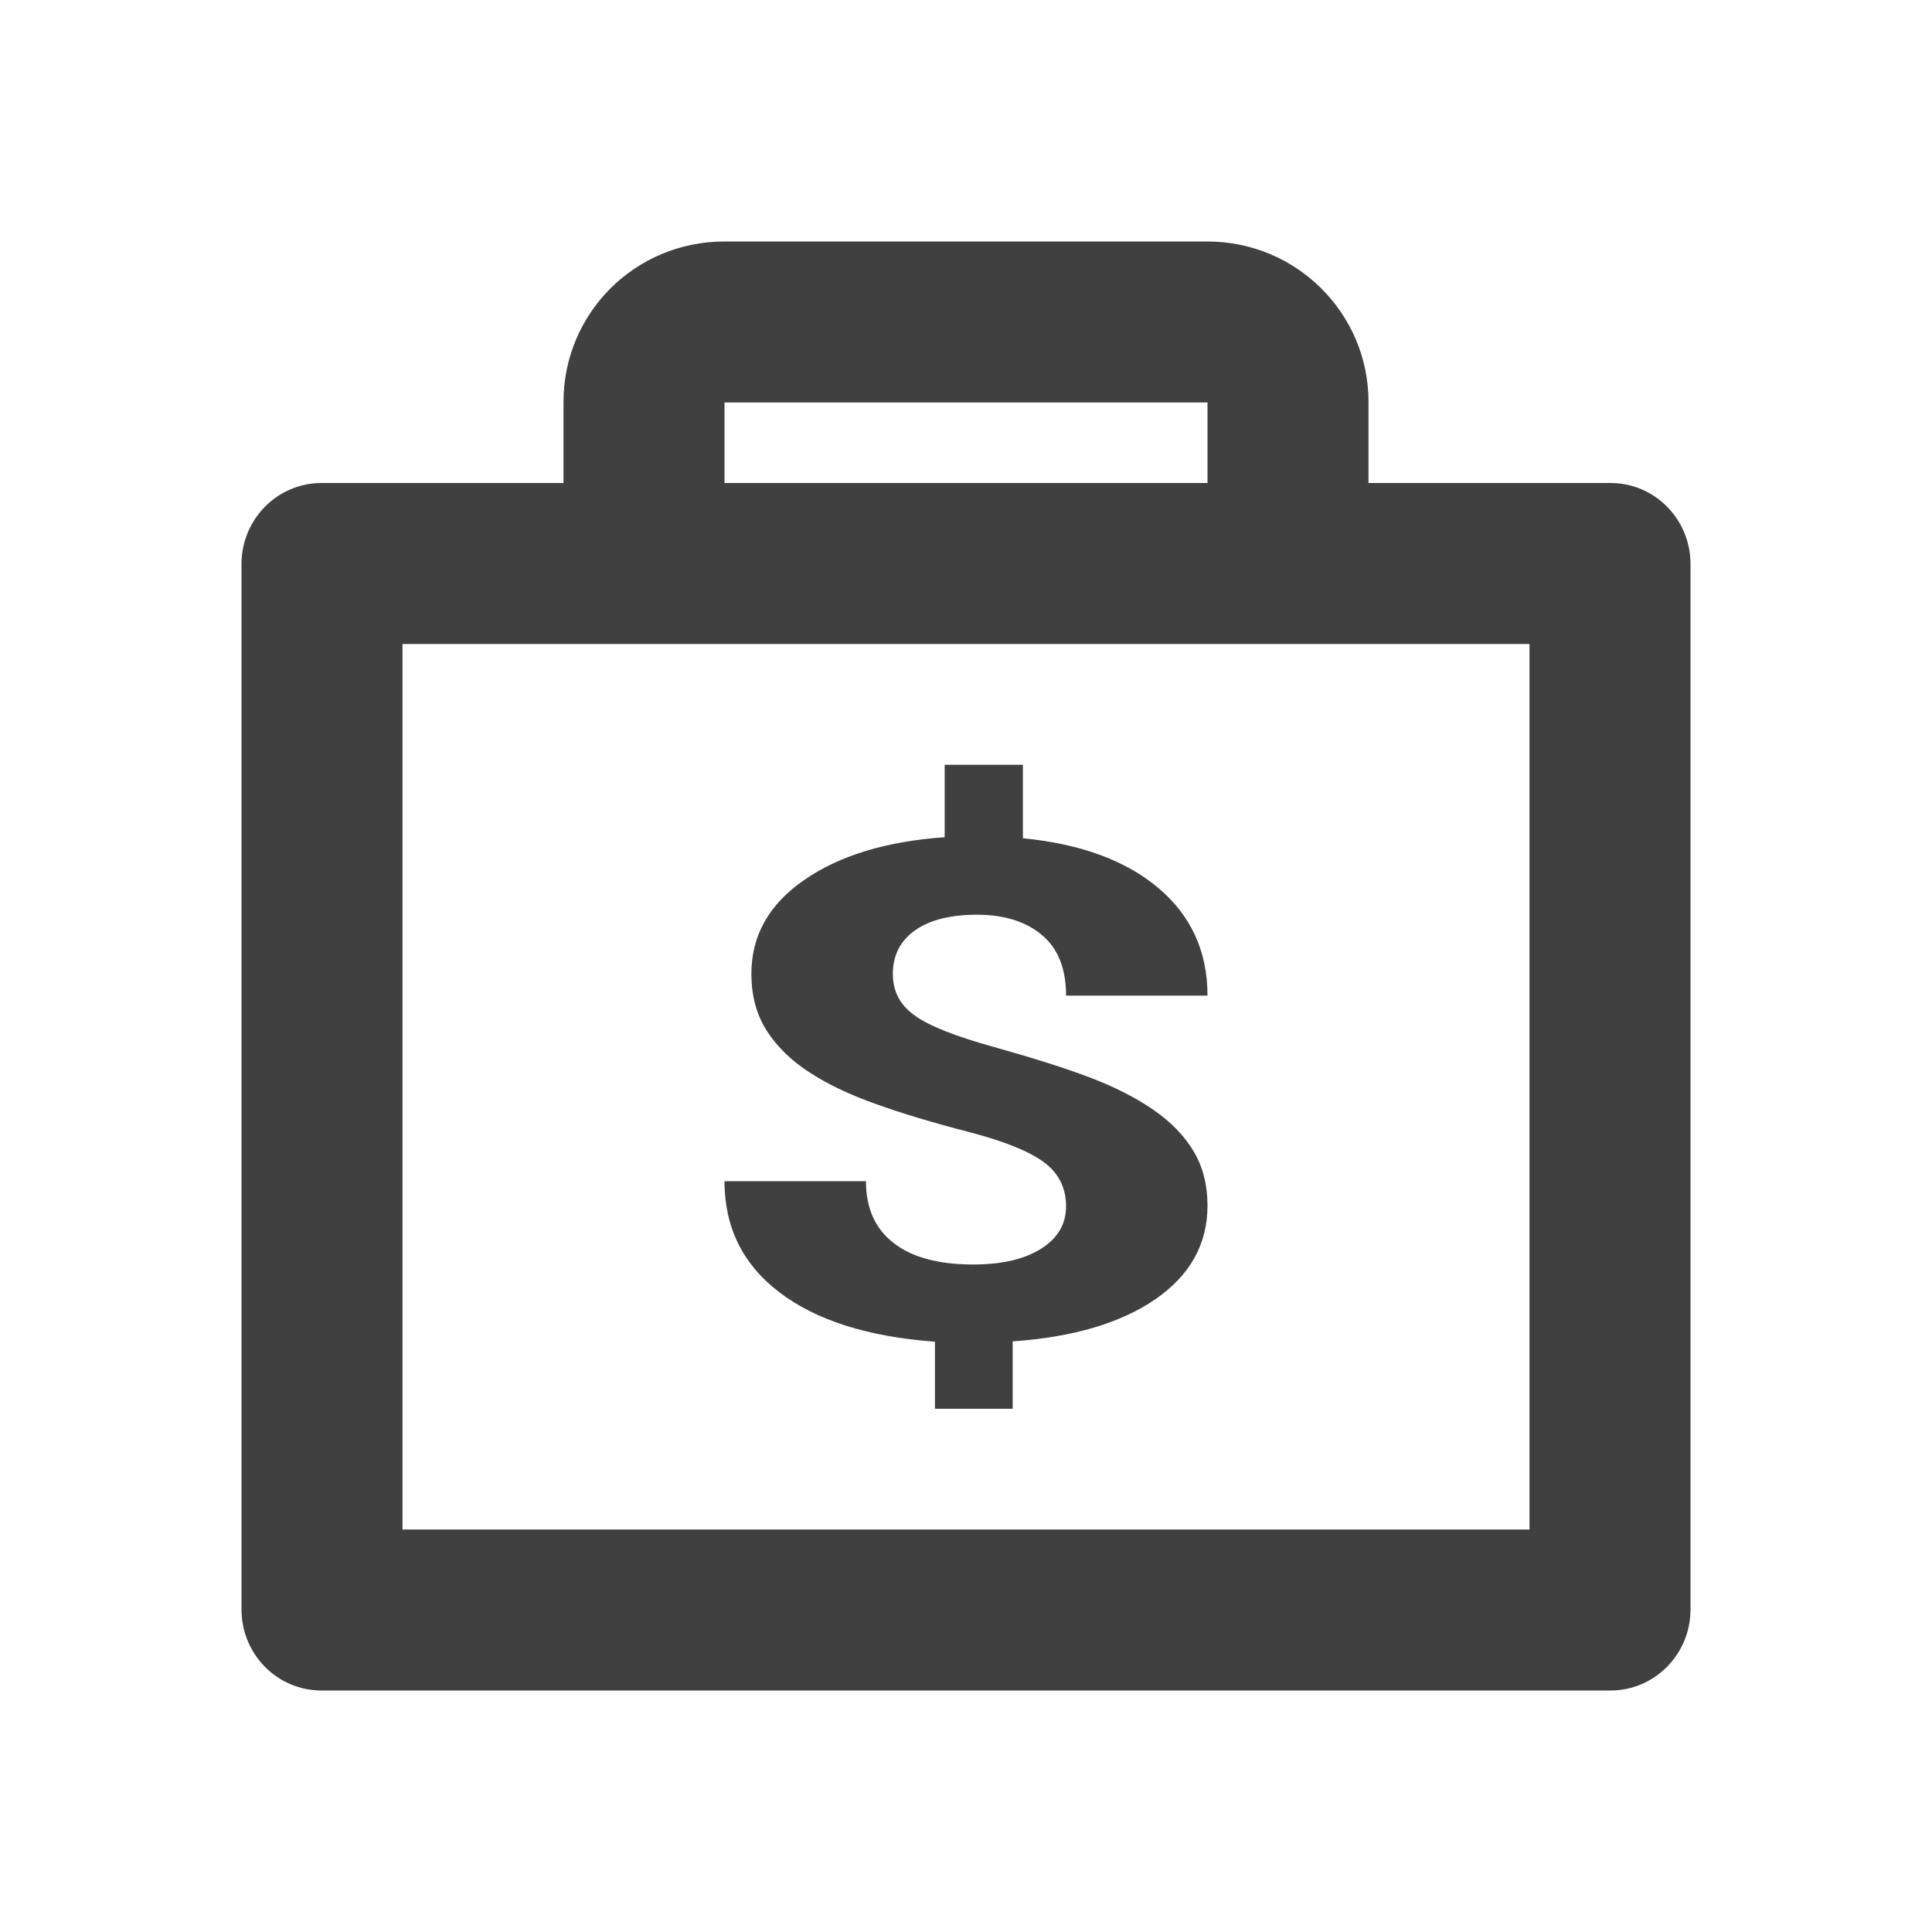
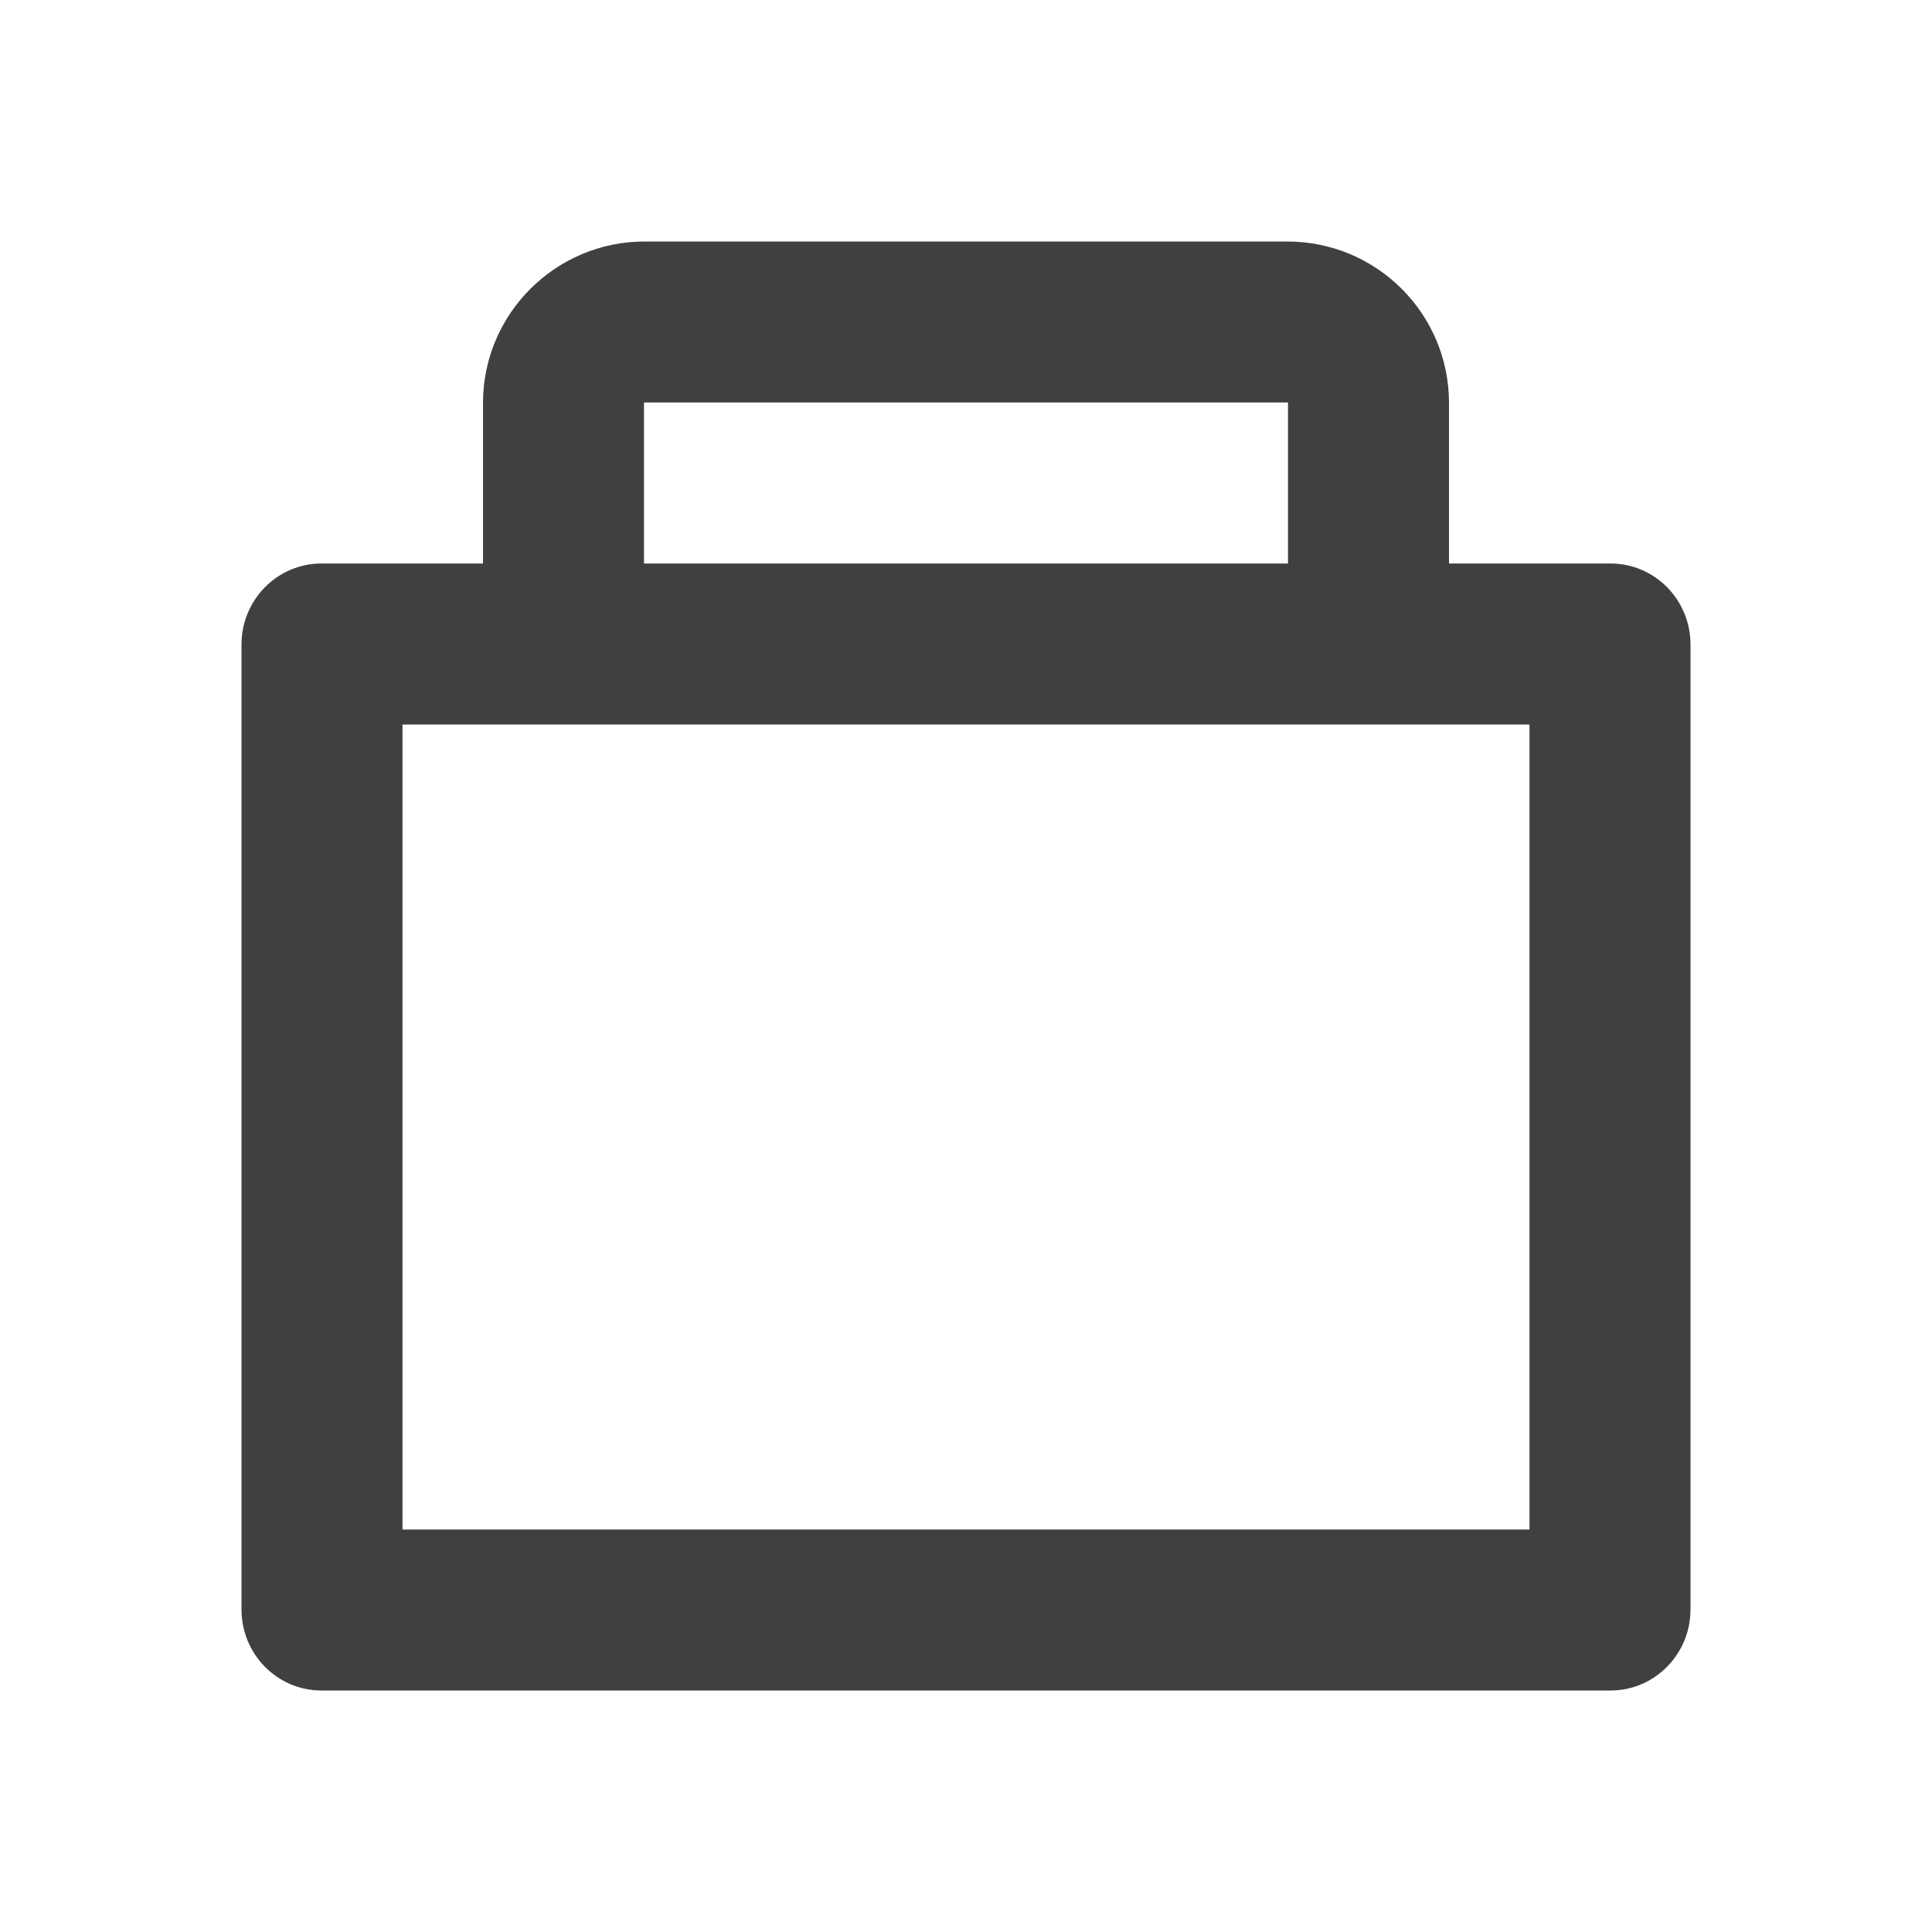
<svg xmlns="http://www.w3.org/2000/svg" width="24px" height="24px" viewBox="0 0 24 24" version="1.1">
  <g id="Icons" stroke="none" stroke-width="1" fill="none" fill-rule="evenodd">
    <g id="icon/investor" fill="#404040">
-       <path d="M17,6 L20.007,6 C20.555,6 21,6.449 21,7.007 L21,19.993 C21,20.549 20.555,21 20.007,21 L3.993,21 C3.445,21 3,20.551 3,19.993 L3,7.007 C3,6.451 3.445,6 3.993,6 L7,6 L7,4.992 C7,3.892 7.887,3 9,3 L15,3 C16.105,3 17,3.893 17,4.992 L17,6 Z M9,6 L15,6 L15,5 L9,5 L9,6 Z M5,8 L5,19 L19,19 L19,8 L5,8 Z M13.243,14.985 C13.243,14.755 13.15,14.572 12.966,14.436 C12.782,14.3 12.469,14.174 12.027,14.06 C11.585,13.945 11.204,13.831 10.885,13.716 C10.564,13.603 10.289,13.473 10.061,13.325 C9.832,13.178 9.654,13.005 9.526,12.806 C9.398,12.607 9.334,12.37 9.334,12.096 C9.334,11.621 9.553,11.233 9.991,10.931 C10.428,10.628 11.01,10.451 11.735,10.4 L11.735,9.5 L12.707,9.5 L12.707,10.413 C13.425,10.483 13.987,10.69 14.392,11.033 C14.798,11.377 15,11.822 15,12.368 L13.243,12.368 C13.243,12.032 13.142,11.78 12.942,11.614 C12.742,11.447 12.473,11.363 12.137,11.363 C11.804,11.363 11.547,11.429 11.364,11.559 C11.183,11.689 11.091,11.869 11.091,12.099 C11.091,12.312 11.18,12.484 11.359,12.612 C11.536,12.742 11.868,12.874 12.353,13.008 C12.836,13.143 13.234,13.269 13.547,13.388 C13.859,13.508 14.122,13.642 14.337,13.793 C14.552,13.943 14.716,14.113 14.83,14.306 C14.943,14.497 15,14.721 15,14.976 C15,15.453 14.785,15.84 14.356,16.137 C13.925,16.435 13.334,16.61 12.58,16.663 L12.58,17.5 L11.614,17.5 L11.614,16.667 C10.783,16.606 10.14,16.402 9.684,16.055 C9.228,15.709 9,15.248 9,14.673 L10.757,14.673 C10.757,15.007 10.871,15.263 11.101,15.441 C11.329,15.619 11.659,15.708 12.088,15.708 C12.444,15.708 12.726,15.643 12.933,15.512 C13.139,15.382 13.243,15.207 13.243,14.985 Z" id="investor" />
+       <path d="M18,7 L20.007,7 C20.555,7 21,7.45 21,8.007 L21,19.993 C21,20.549 20.555,21 20.007,21 L3.993,21 C3.445,21 3,20.55 3,19.993 L3,8.007 C3,7.451 3.445,7 3.993,7 L6,7 L6,5.006 C6,3.898 6.902,3 8.009,3 L15.991,3 C17.101,3 18,3.897 18,5.006 L18,7 Z M8,7 L16,7 L16,5 L8,5 L8,7 Z M5,9 L5,19 L19,19 L19,9 L5,9 Z" id="investor" />
    </g>
  </g>
</svg>
